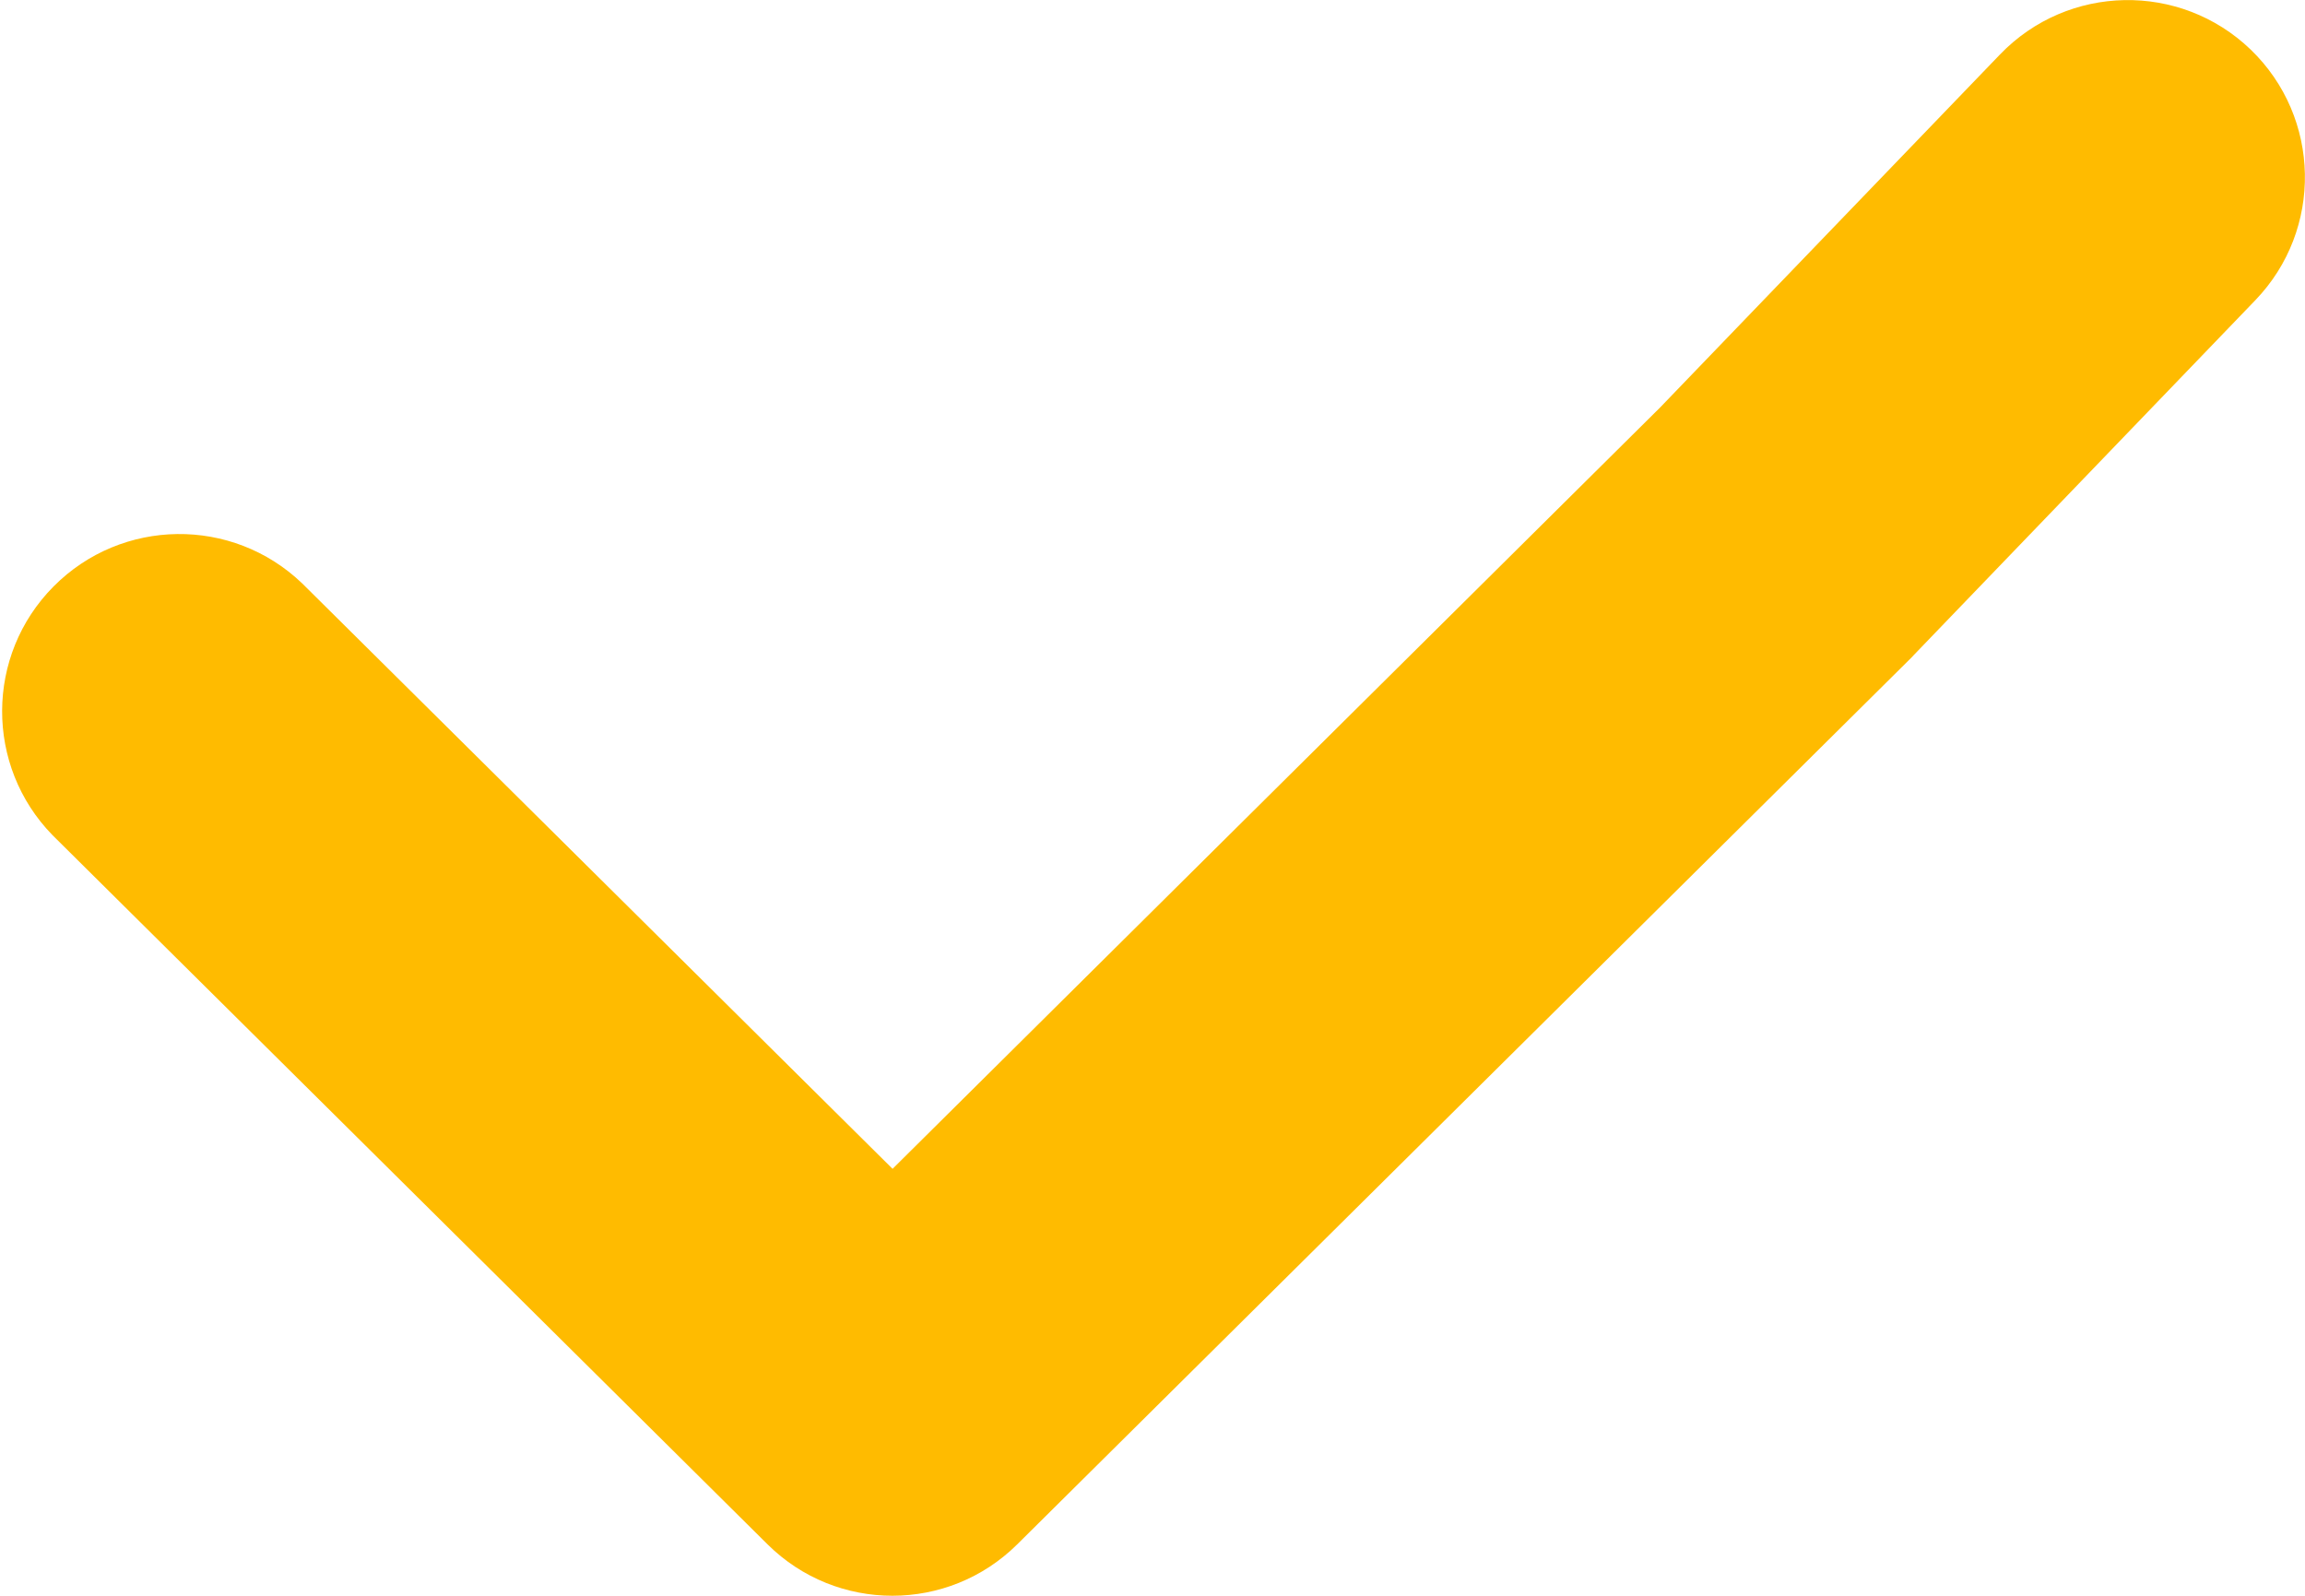
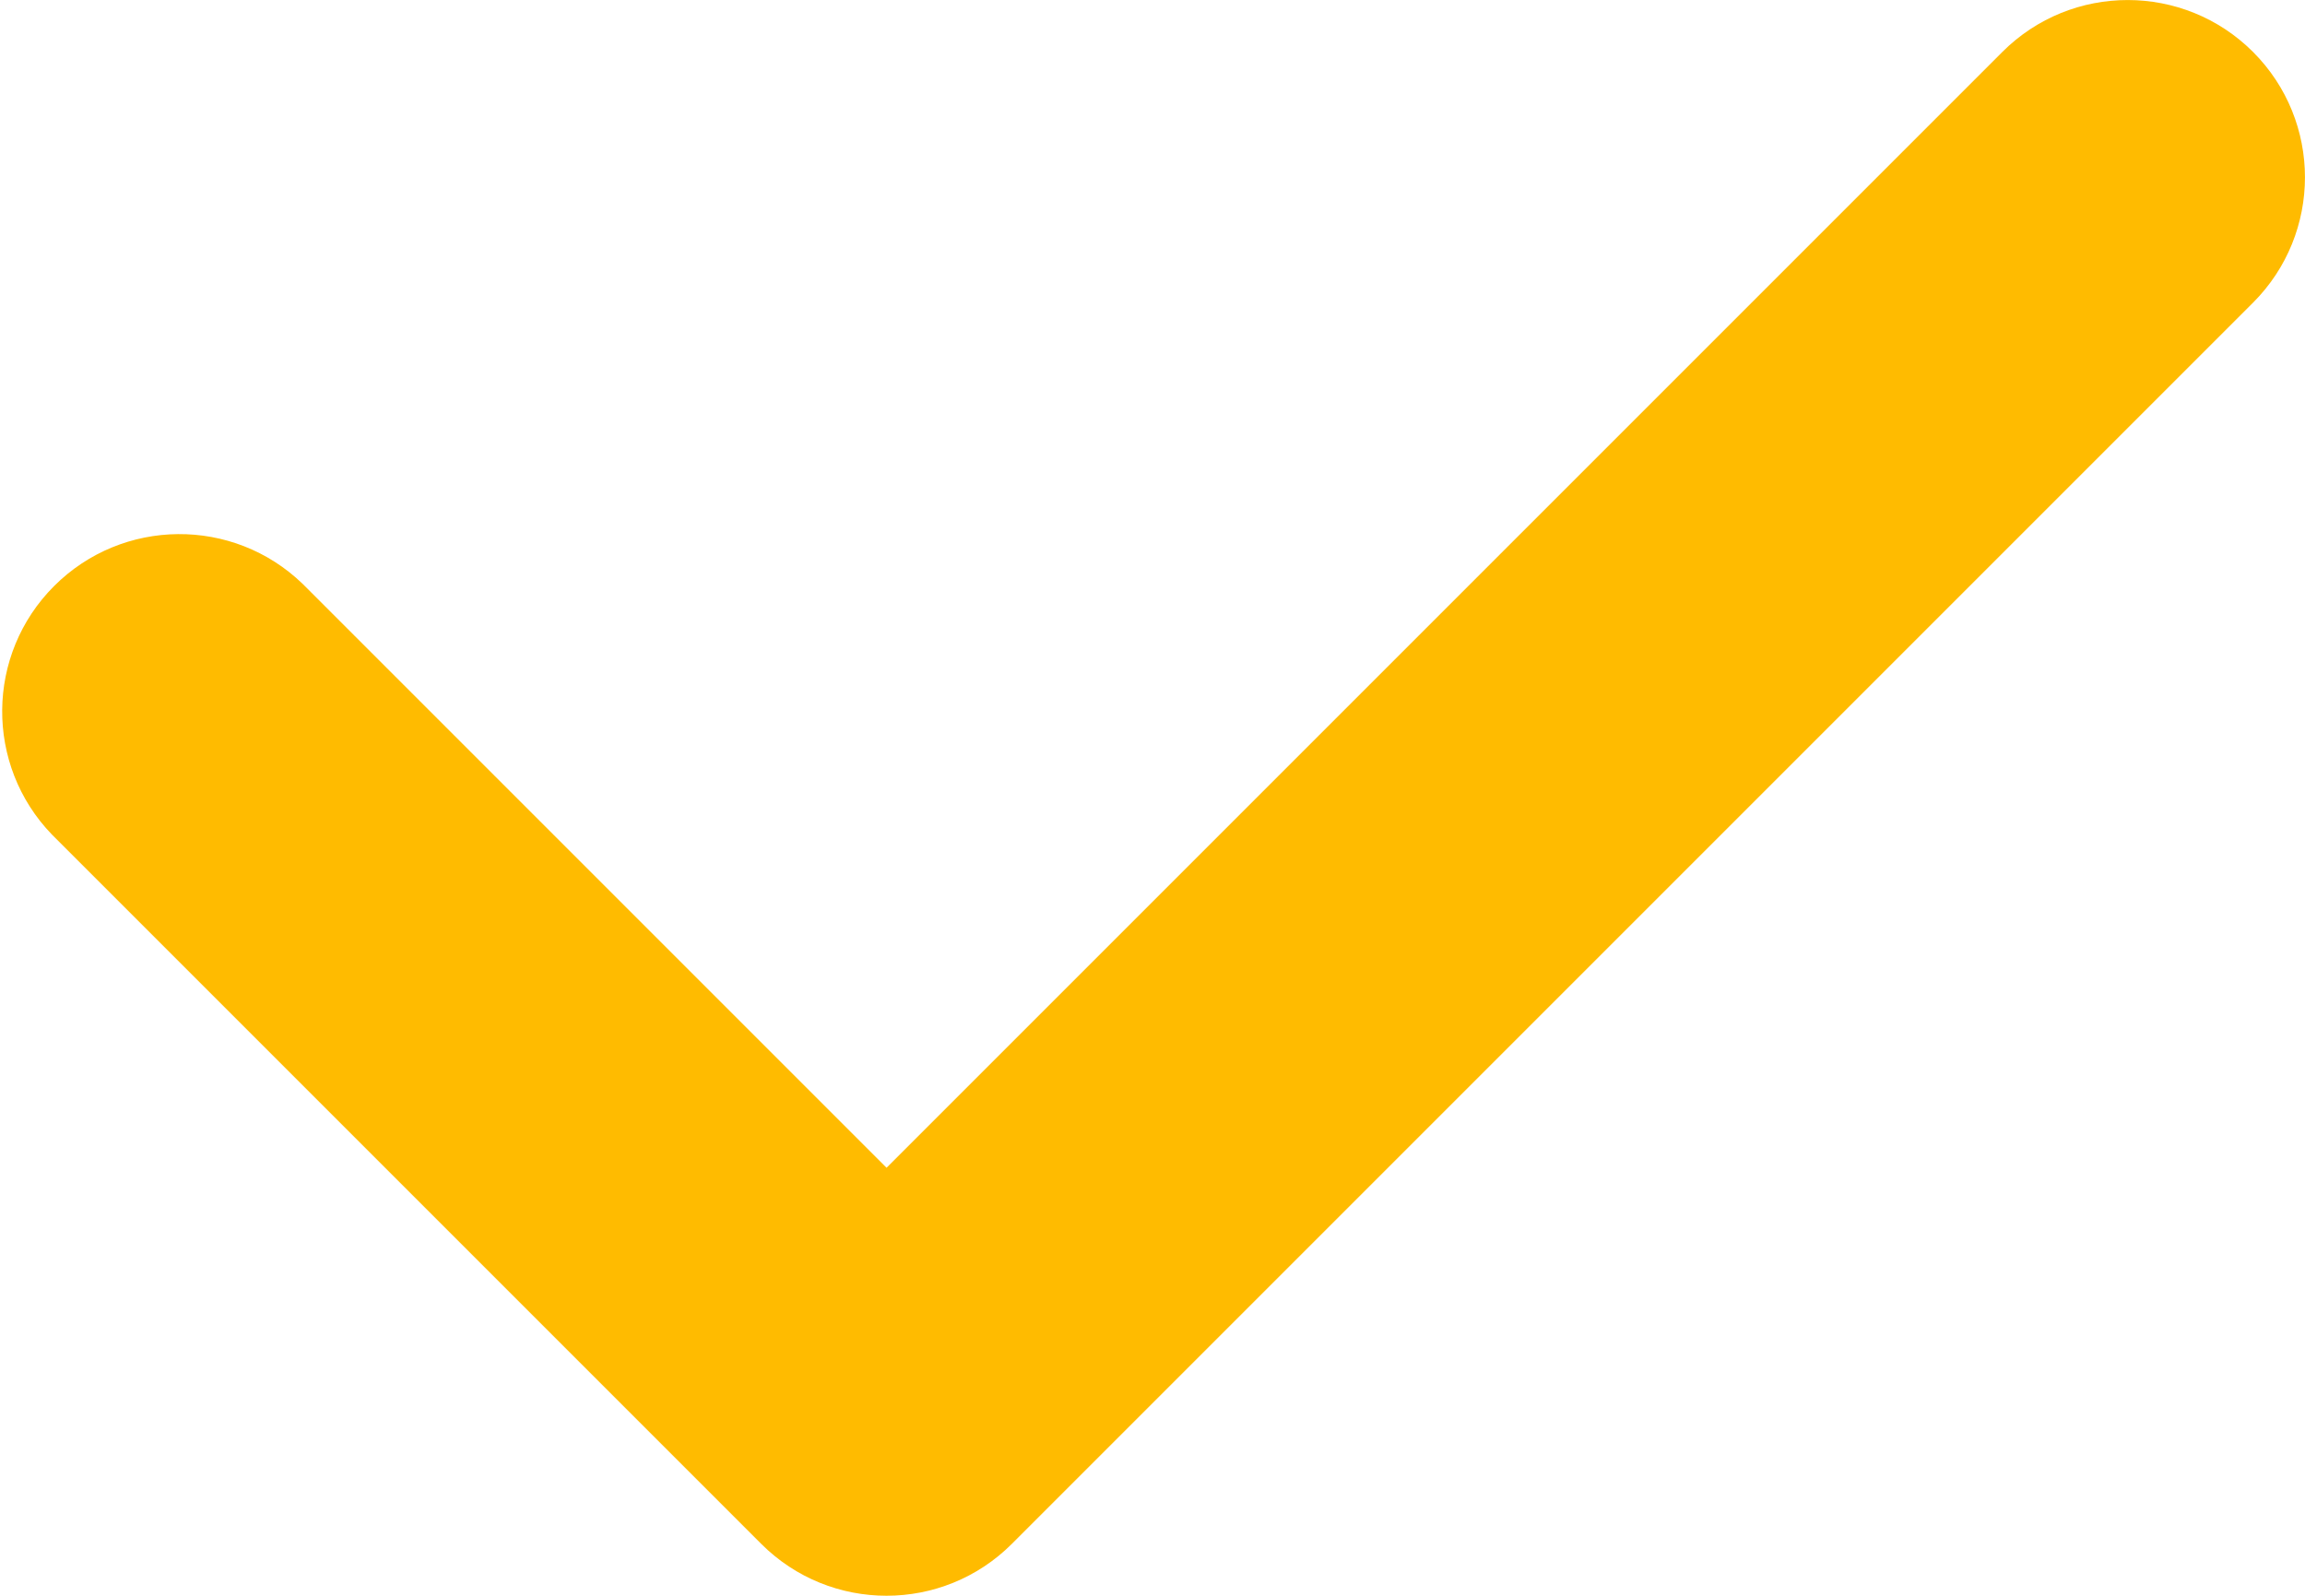
<svg xmlns="http://www.w3.org/2000/svg" width="13" height="9" fill="none">
-   <path fill-rule="evenodd" clip-rule="evenodd" d="M12.694.28a1 1 0 0 1 .026 1.413l-1.925 2-.016.017-5.042 5a1 1 0 0 1-1.408 0l-4.033-4a1 1 0 0 1 1.408-1.42l3.33 3.302 4.329-4.294L11.28.307A1 1 0 0 1 12.694.28Z" fill="#FB0" />
+   <path fill-rule="evenodd" clip-rule="evenodd" d="M12.707.293a1 1 0 0 1 0 1.414l-7 7a1 1 0 0 1-1.414 0l-4-4a1 1 0 0 1 1.414-1.414L5 6.586 11.293.293a1 1 0 0 1 1.414 0Z" fill="#FB0" />
</svg>
